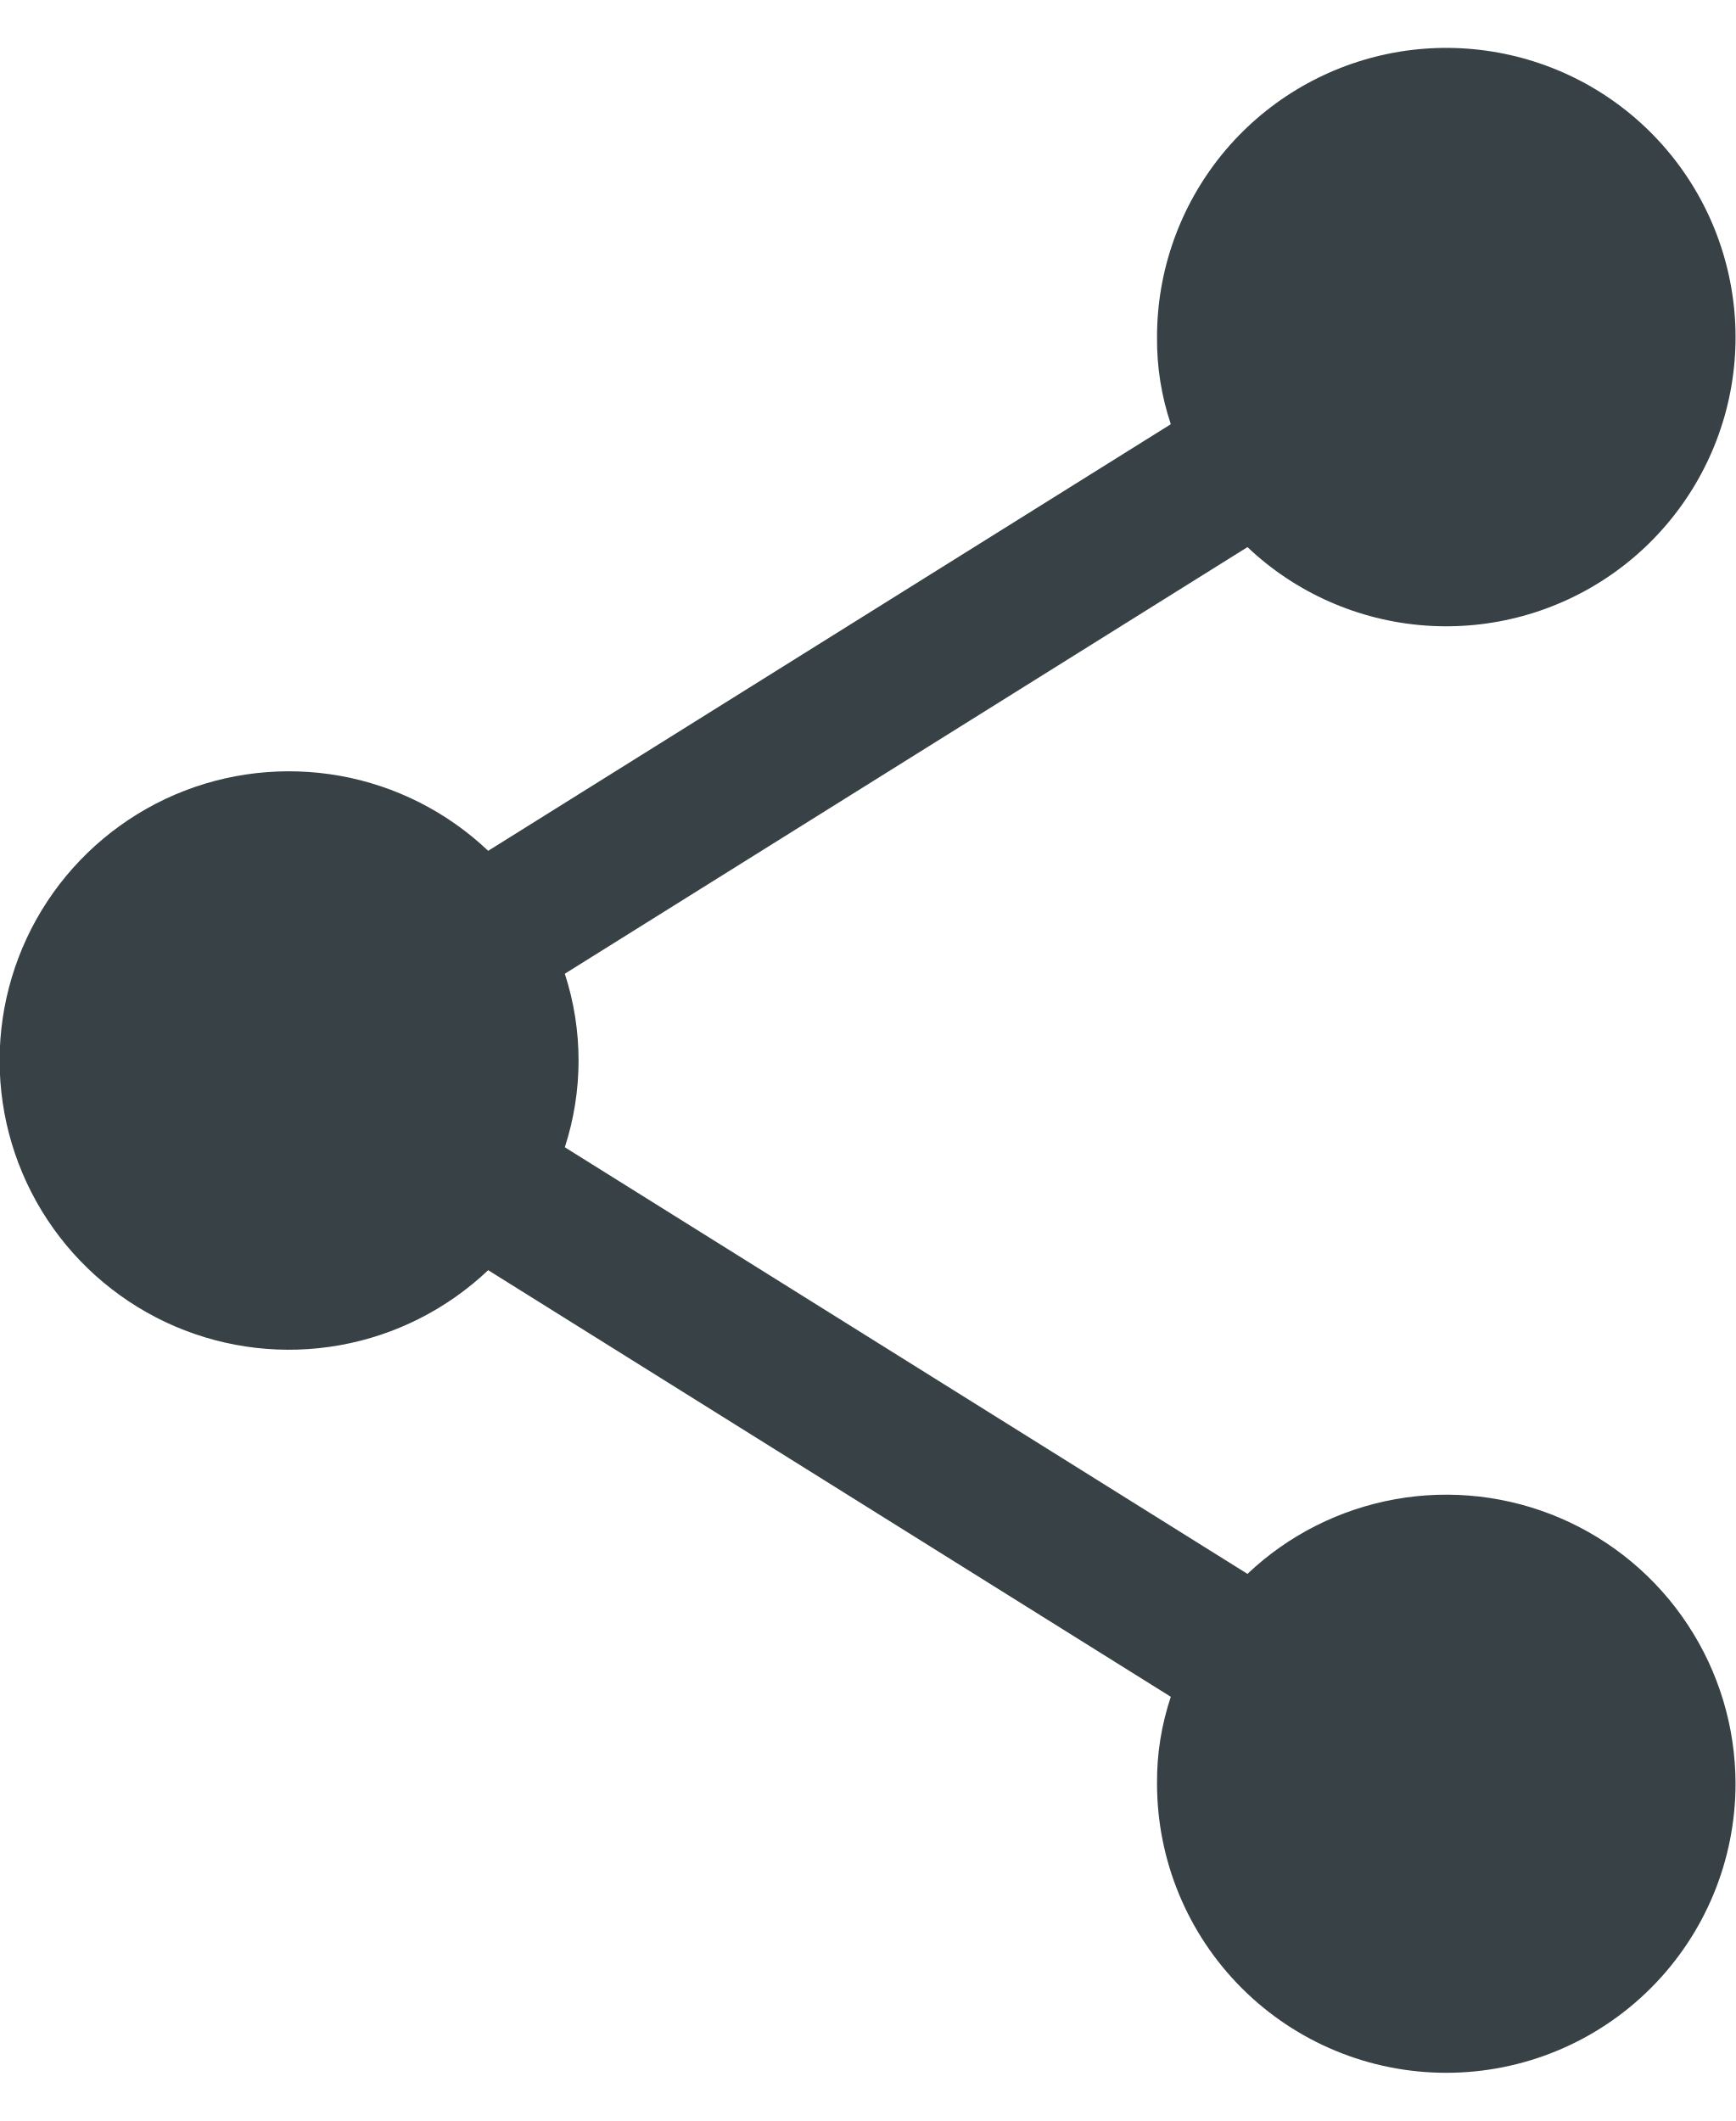
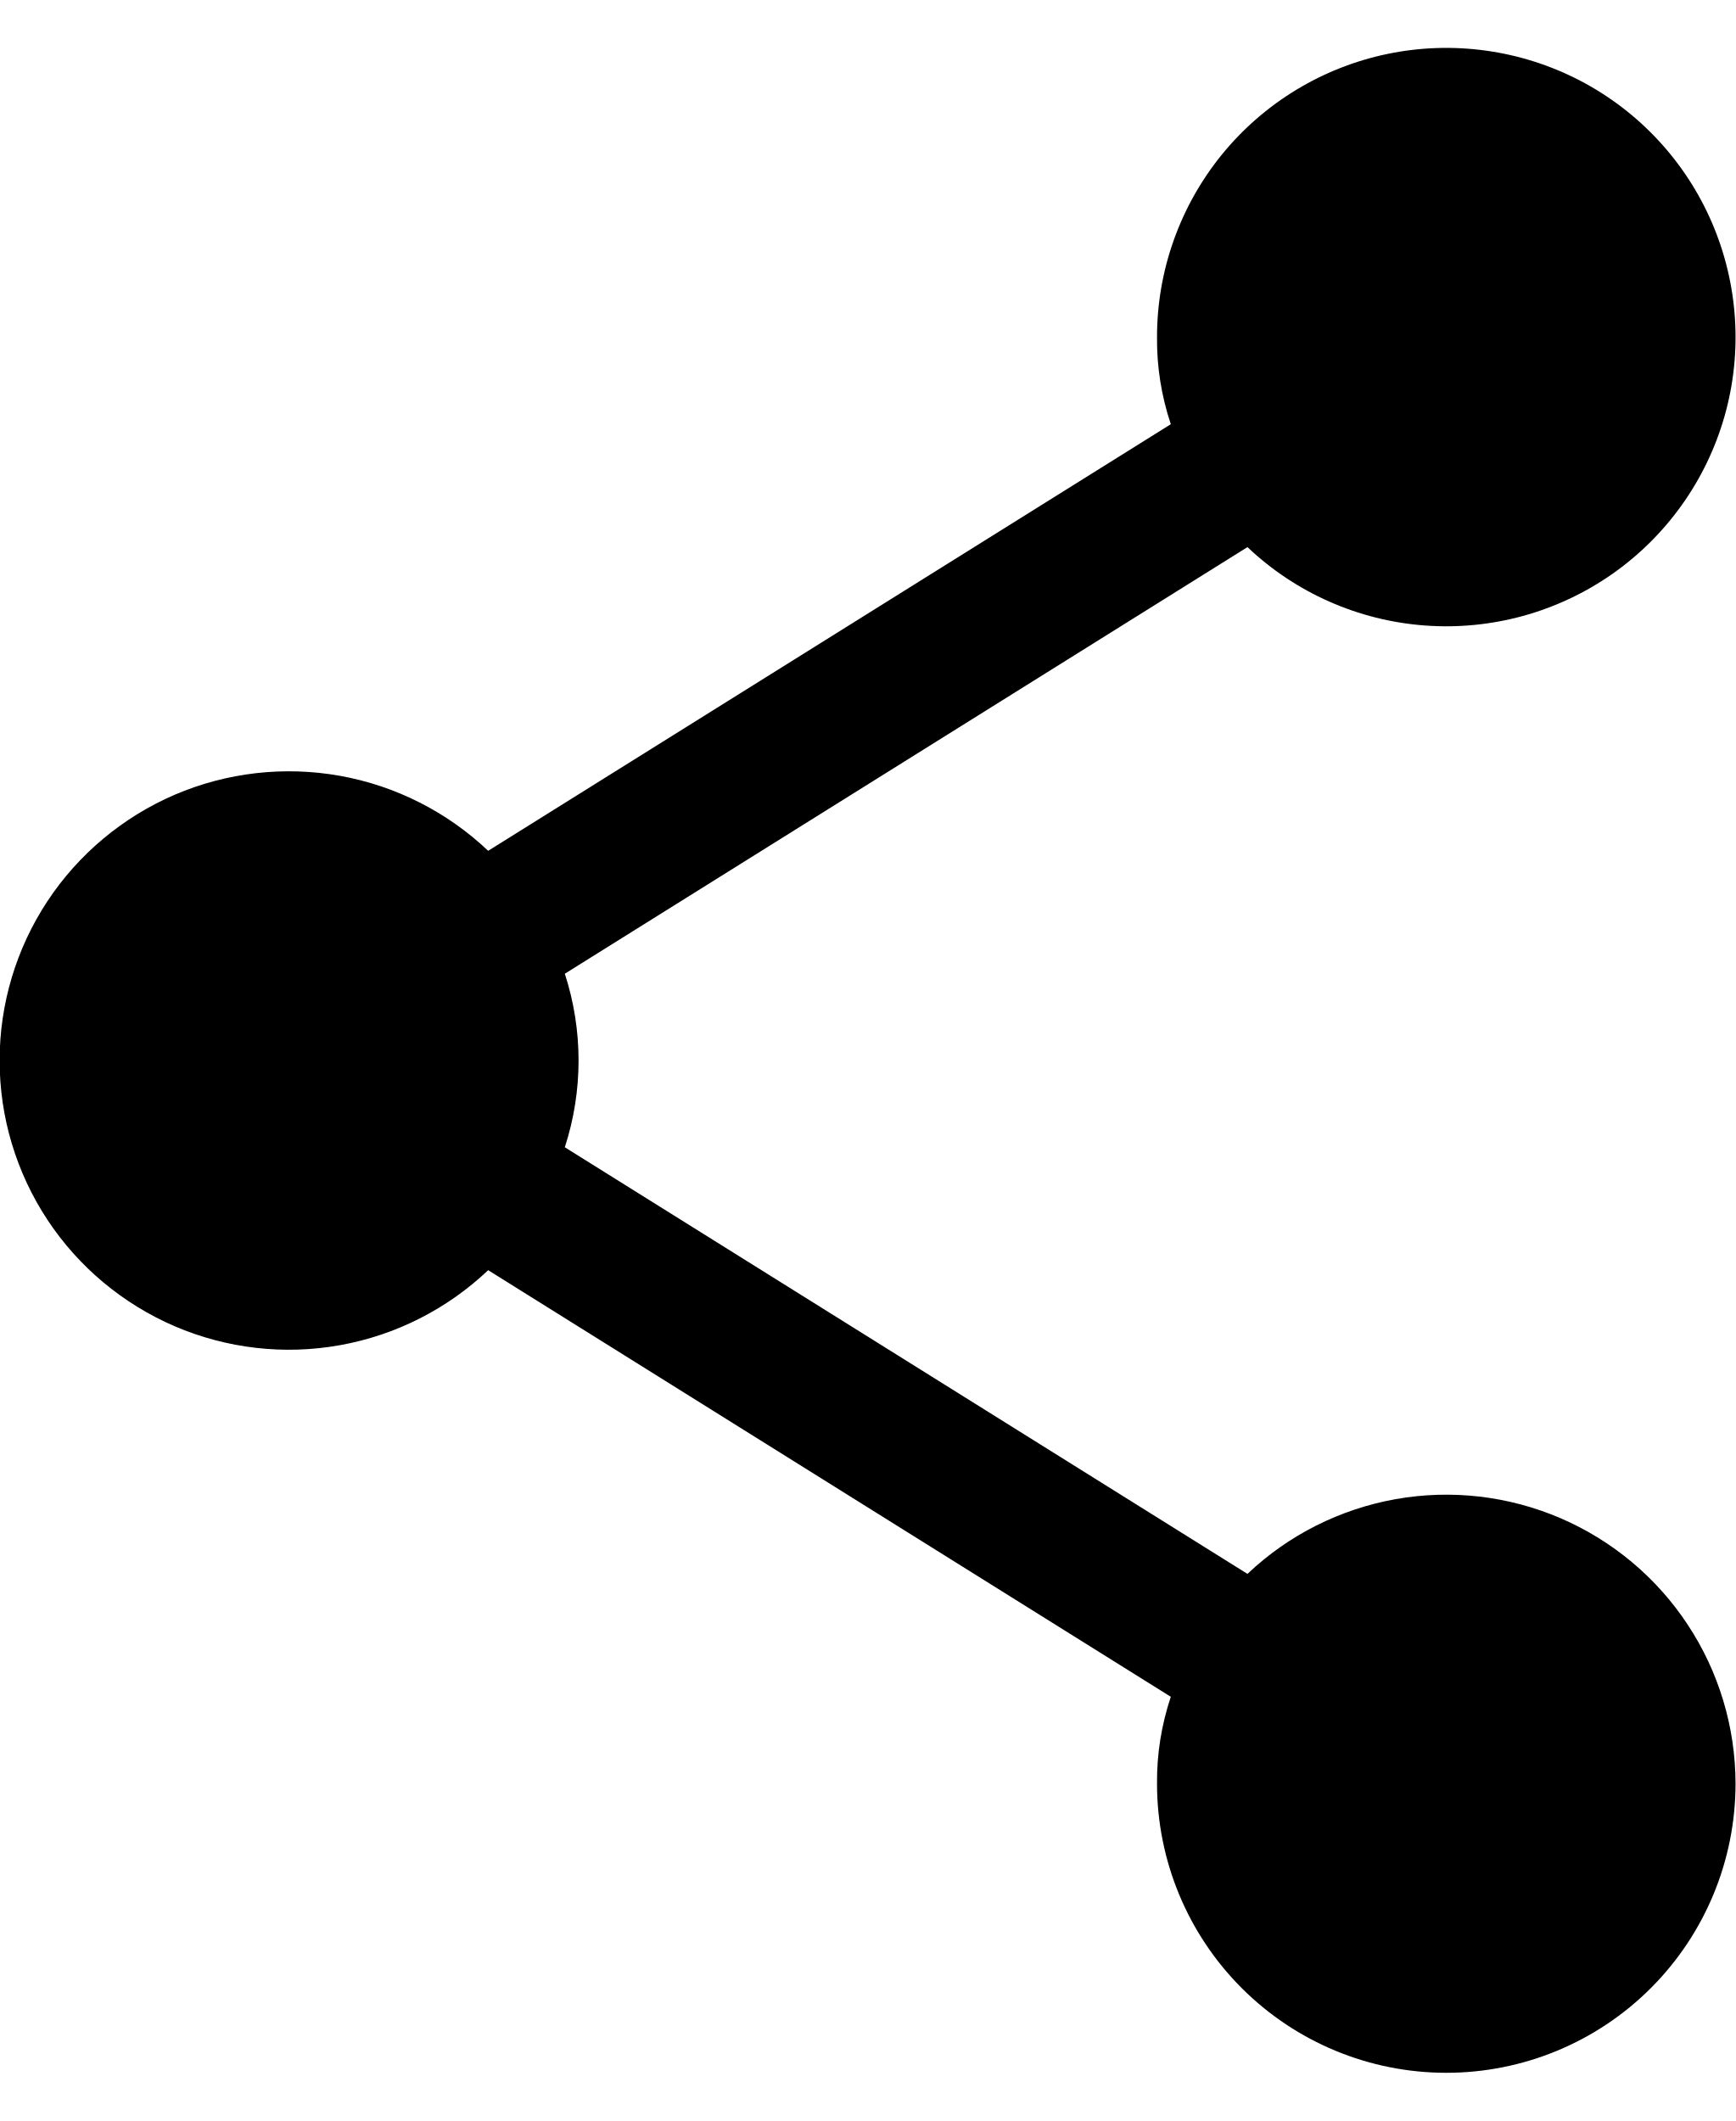
<svg xmlns="http://www.w3.org/2000/svg" width="18" height="22" viewBox="0 0 18 22" fill="none">
-   <path d="M18 18.5C18 19.296 17.684 20.059 17.121 20.622C16.559 21.184 15.796 21.5 15 21.5C14.204 21.5 13.441 21.184 12.879 20.622C12.316 20.059 12 19.296 12 18.5C11.997 18.194 12.046 17.89 12.143 17.6L5.063 13.175C4.637 13.579 4.102 13.85 3.525 13.953C2.947 14.057 2.352 13.988 1.813 13.757C1.274 13.525 0.814 13.141 0.491 12.651C0.168 12.161 -0.004 11.587 -0.004 11C-0.004 10.413 0.168 9.839 0.491 9.349C0.814 8.859 1.274 8.475 1.813 8.243C2.352 8.012 2.947 7.944 3.525 8.047C4.102 8.15 4.637 8.421 5.063 8.825L12.143 4.4C12.046 4.11 11.997 3.806 12 3.5C11.999 2.809 12.237 2.14 12.672 1.604C13.108 1.068 13.716 0.699 14.392 0.559C15.068 0.419 15.772 0.517 16.385 0.835C16.998 1.154 17.482 1.675 17.755 2.309C18.028 2.943 18.075 3.653 17.886 4.317C17.697 4.981 17.285 5.56 16.718 5.956C16.152 6.351 15.467 6.539 14.778 6.488C14.089 6.437 13.439 6.15 12.938 5.675L5.858 10.1C6.048 10.685 6.048 11.315 5.858 11.9L12.938 16.325C13.363 15.922 13.897 15.653 14.474 15.55C15.051 15.447 15.646 15.516 16.184 15.747C16.723 15.979 17.182 16.363 17.504 16.852C17.827 17.341 17.999 17.914 18 18.5Z" fill="#374146" />
+   <path d="M18 18.5C18 19.296 17.684 20.059 17.121 20.622C16.559 21.184 15.796 21.5 15 21.5C14.204 21.5 13.441 21.184 12.879 20.622C12.316 20.059 12 19.296 12 18.5C11.997 18.194 12.046 17.89 12.143 17.6L5.063 13.175C4.637 13.579 4.102 13.85 3.525 13.953C2.947 14.057 2.352 13.988 1.813 13.757C1.274 13.525 0.814 13.141 0.491 12.651C0.168 12.161 -0.004 11.587 -0.004 11C-0.004 10.413 0.168 9.839 0.491 9.349C0.814 8.859 1.274 8.475 1.813 8.243C2.352 8.012 2.947 7.944 3.525 8.047C4.102 8.15 4.637 8.421 5.063 8.825L12.143 4.4C12.046 4.11 11.997 3.806 12 3.5C11.999 2.809 12.237 2.14 12.672 1.604C13.108 1.068 13.716 0.699 14.392 0.559C15.068 0.419 15.772 0.517 16.385 0.835C16.998 1.154 17.482 1.675 17.755 2.309C18.028 2.943 18.075 3.653 17.886 4.317C17.697 4.981 17.285 5.56 16.718 5.956C16.152 6.351 15.467 6.539 14.778 6.488C14.089 6.437 13.439 6.15 12.938 5.675L5.858 10.1C6.048 10.685 6.048 11.315 5.858 11.9L12.938 16.325C13.363 15.922 13.897 15.653 14.474 15.55C15.051 15.447 15.646 15.516 16.184 15.747C16.723 15.979 17.182 16.363 17.504 16.852C17.827 17.341 17.999 17.914 18 18.5Z" fill="currentColor" />
</svg>
